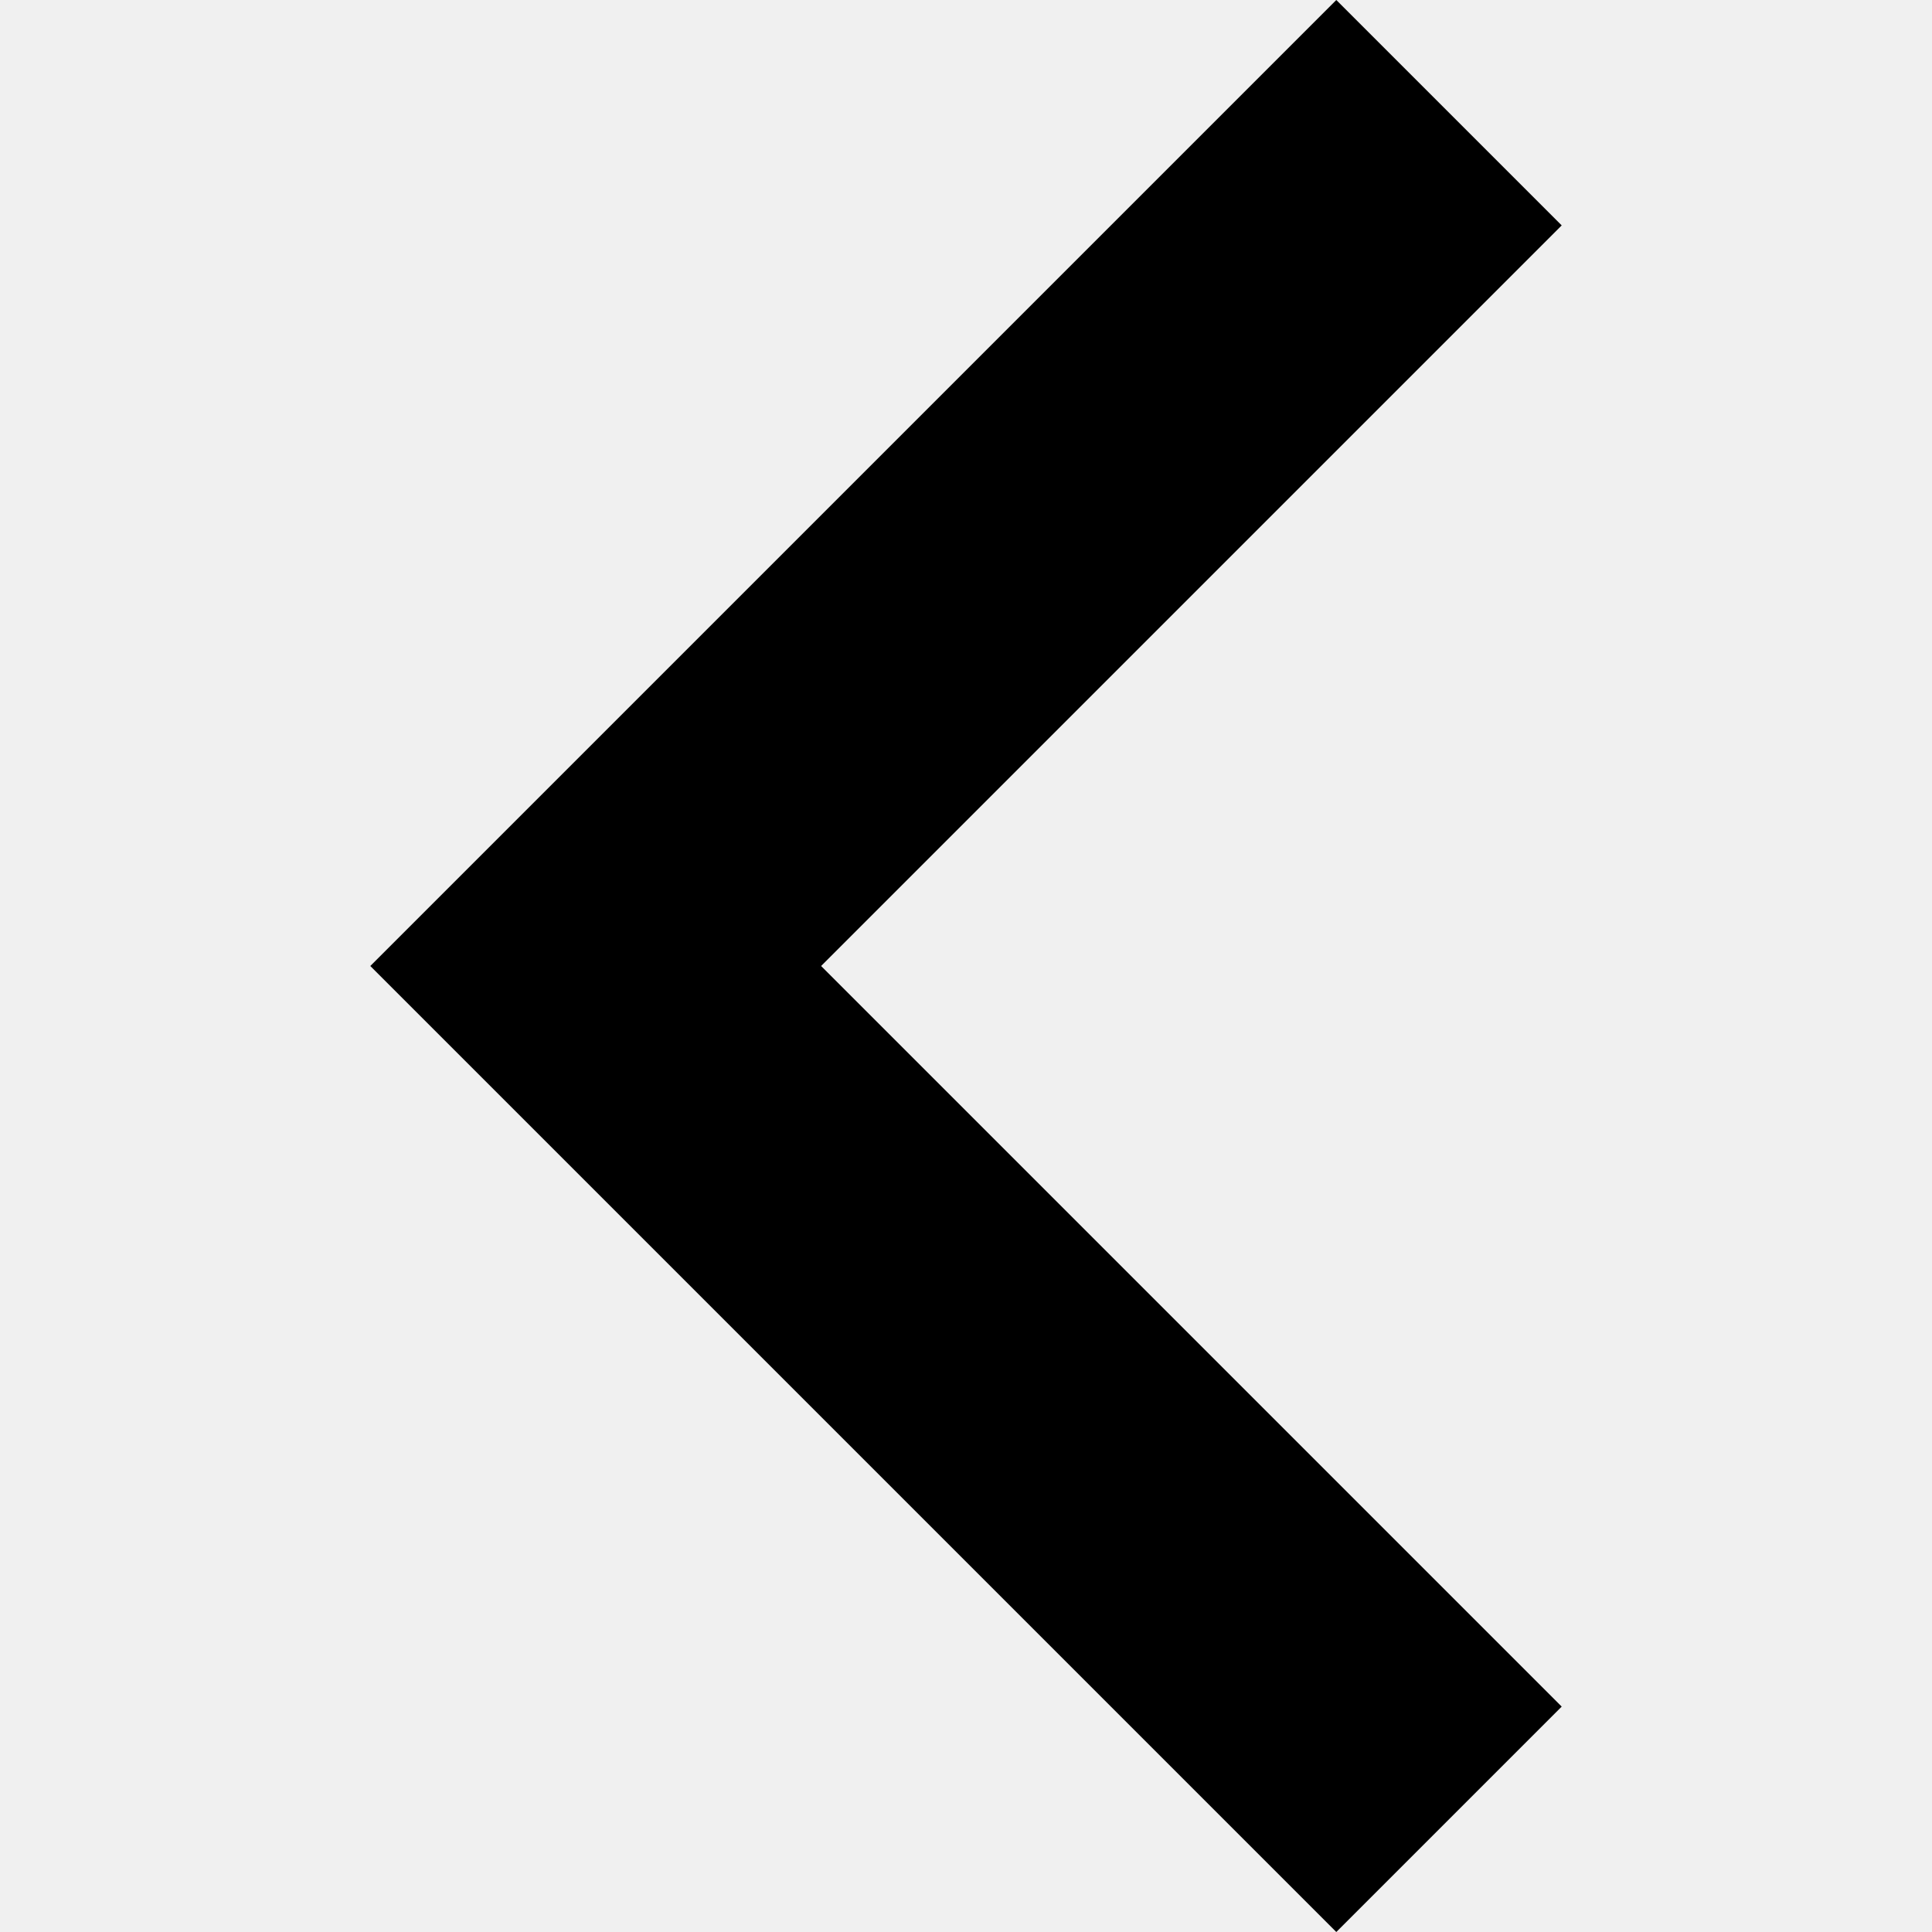
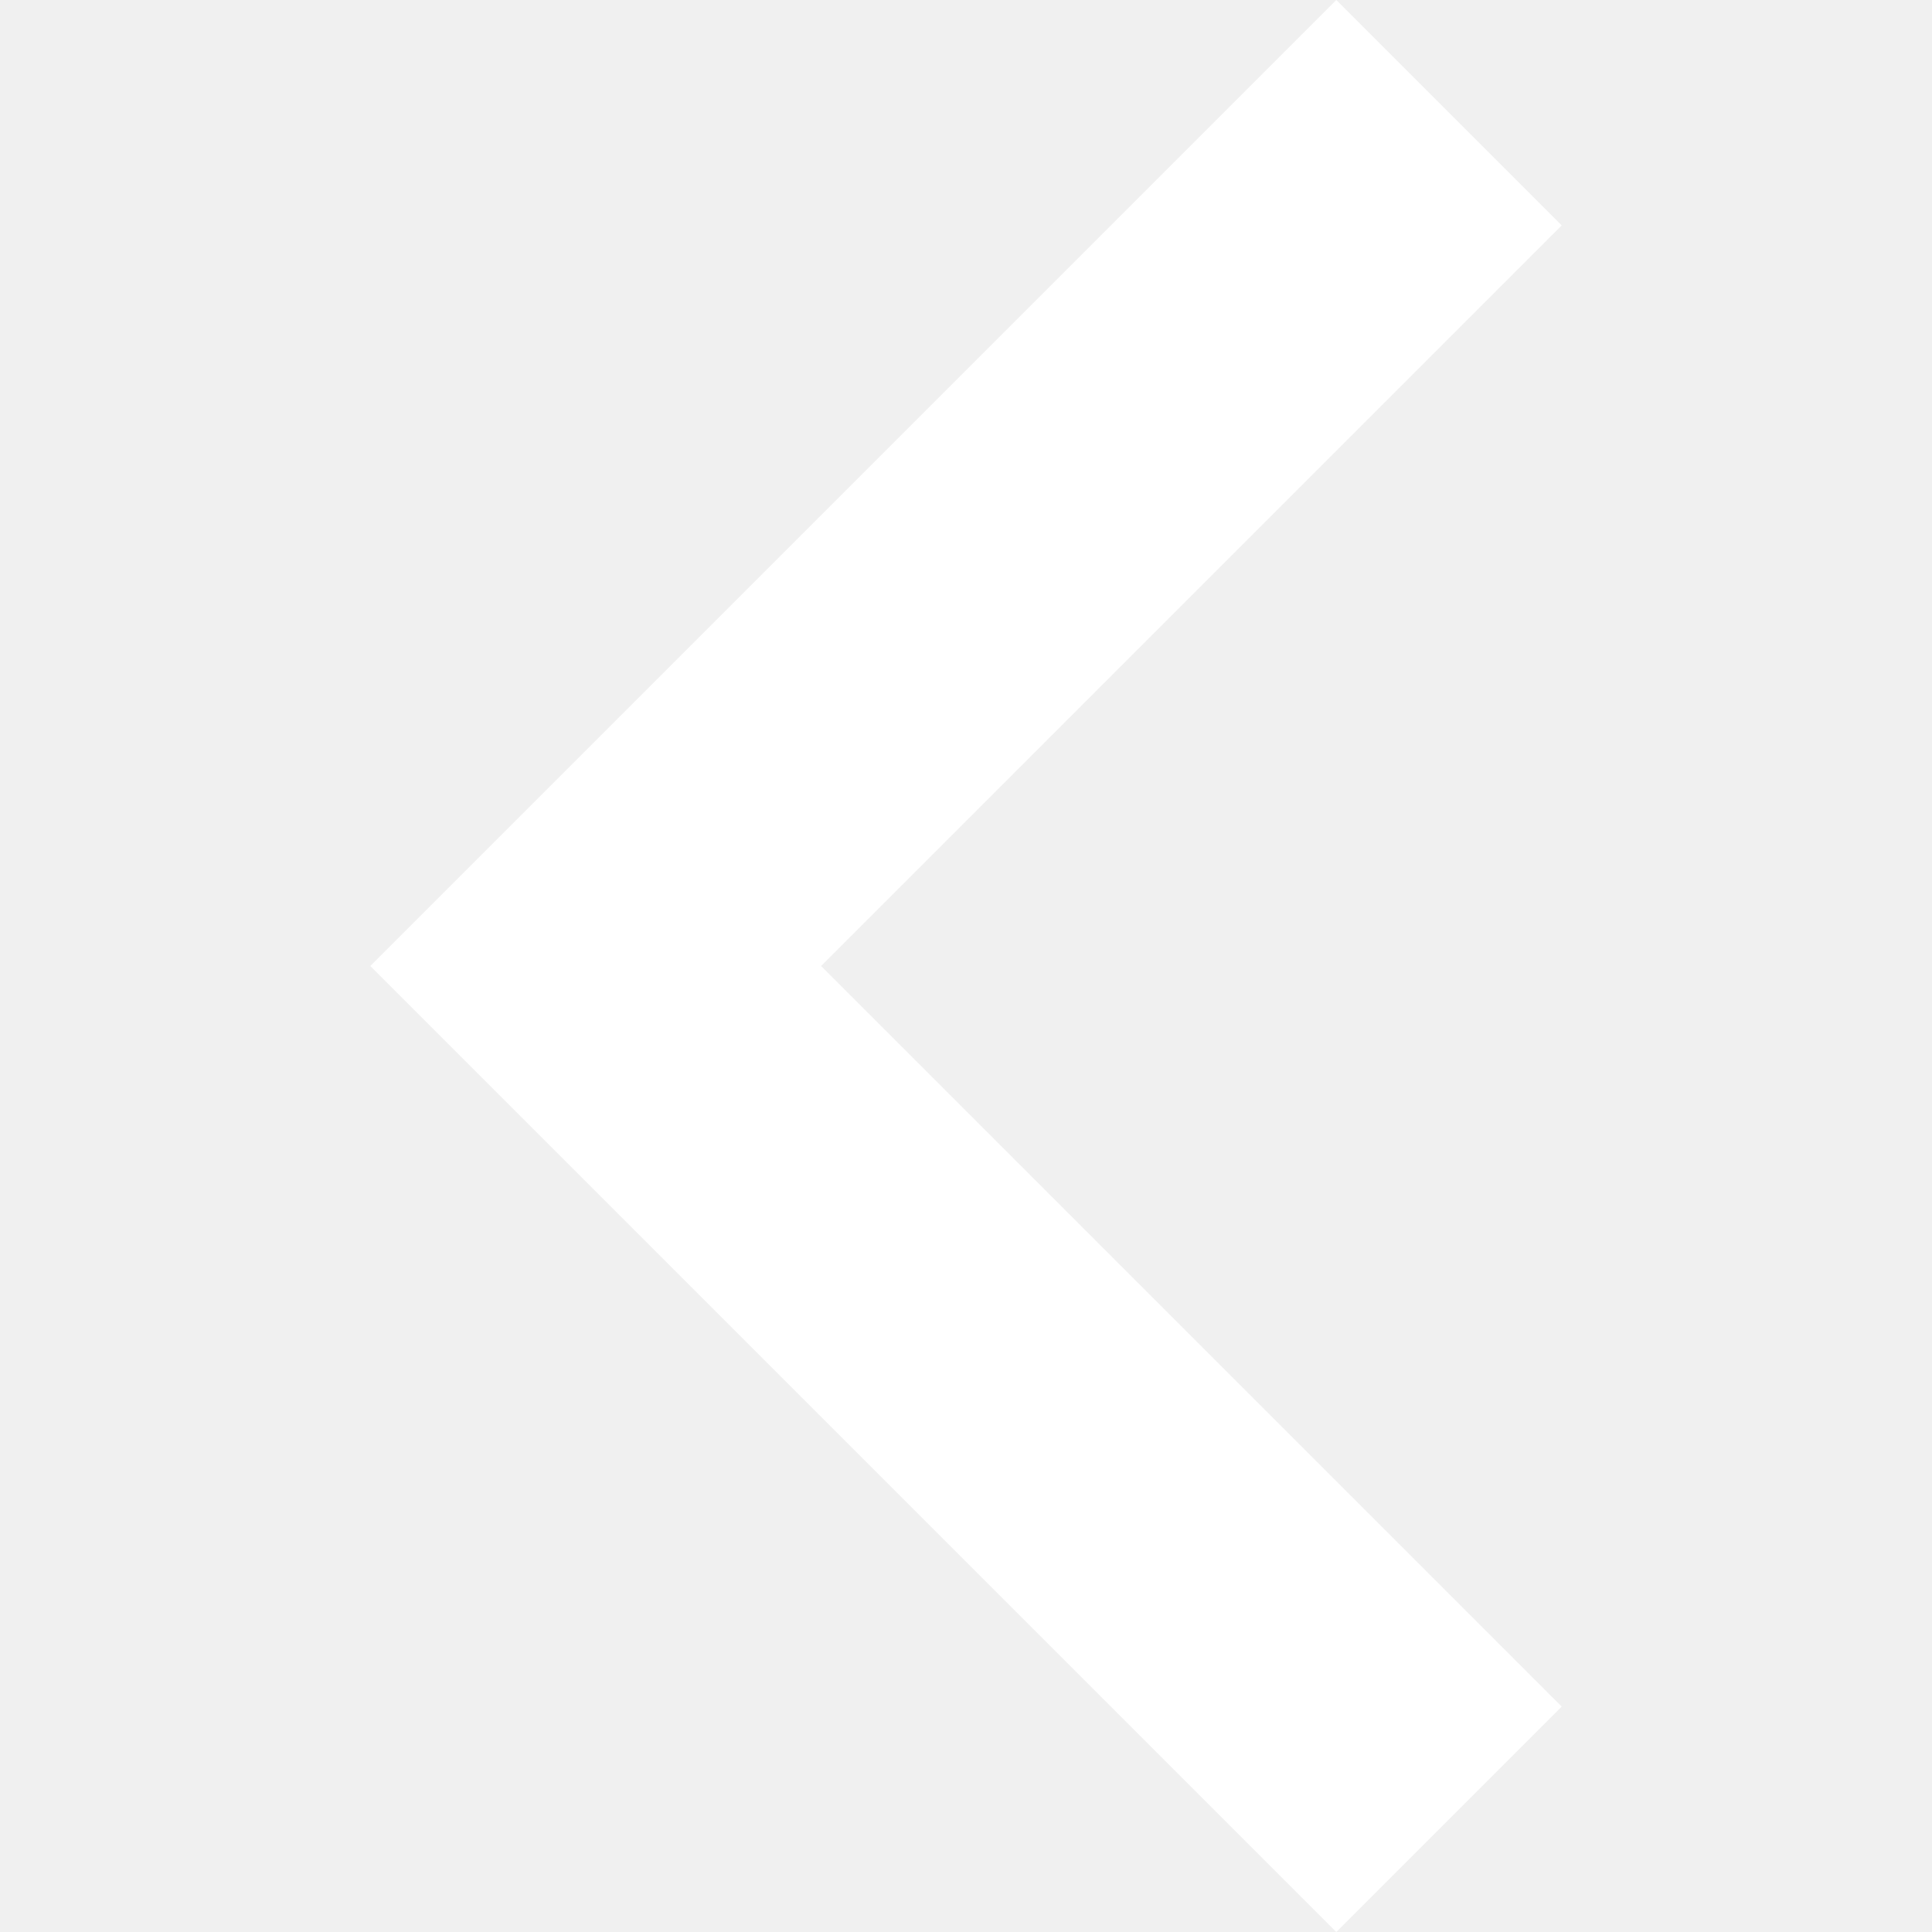
- <svg xmlns="http://www.w3.org/2000/svg" version="1.1" id="Capa_1" x="0px" y="0px" width="306px" height="306px" viewBox="0 0 306 306" style="enable-background:new 0 0 306 306;" xml:space="preserve">
+ <svg xmlns="http://www.w3.org/2000/svg" version="1.1" id="Capa_1" x="0px" y="0px" width="306px" height="306px" fill="white" viewBox="0 0 306 306" style="enable-background:new 0 0 306 306;" xml:space="preserve">
  <g>
    <g id="chevron-left">
      <polygon points="247.35,35.7 211.65,0 58.65,153 211.65,306 247.35,270.3 130.05,153   " />
    </g>
  </g>
  <g>
</g>
  <g>
</g>
  <g>
</g>
  <g>
</g>
  <g>
</g>
  <g>
</g>
  <g>
</g>
  <g>
</g>
  <g>
</g>
  <g>
</g>
  <g>
</g>
  <g>
</g>
  <g>
</g>
  <g>
</g>
  <g>
</g>
</svg>
